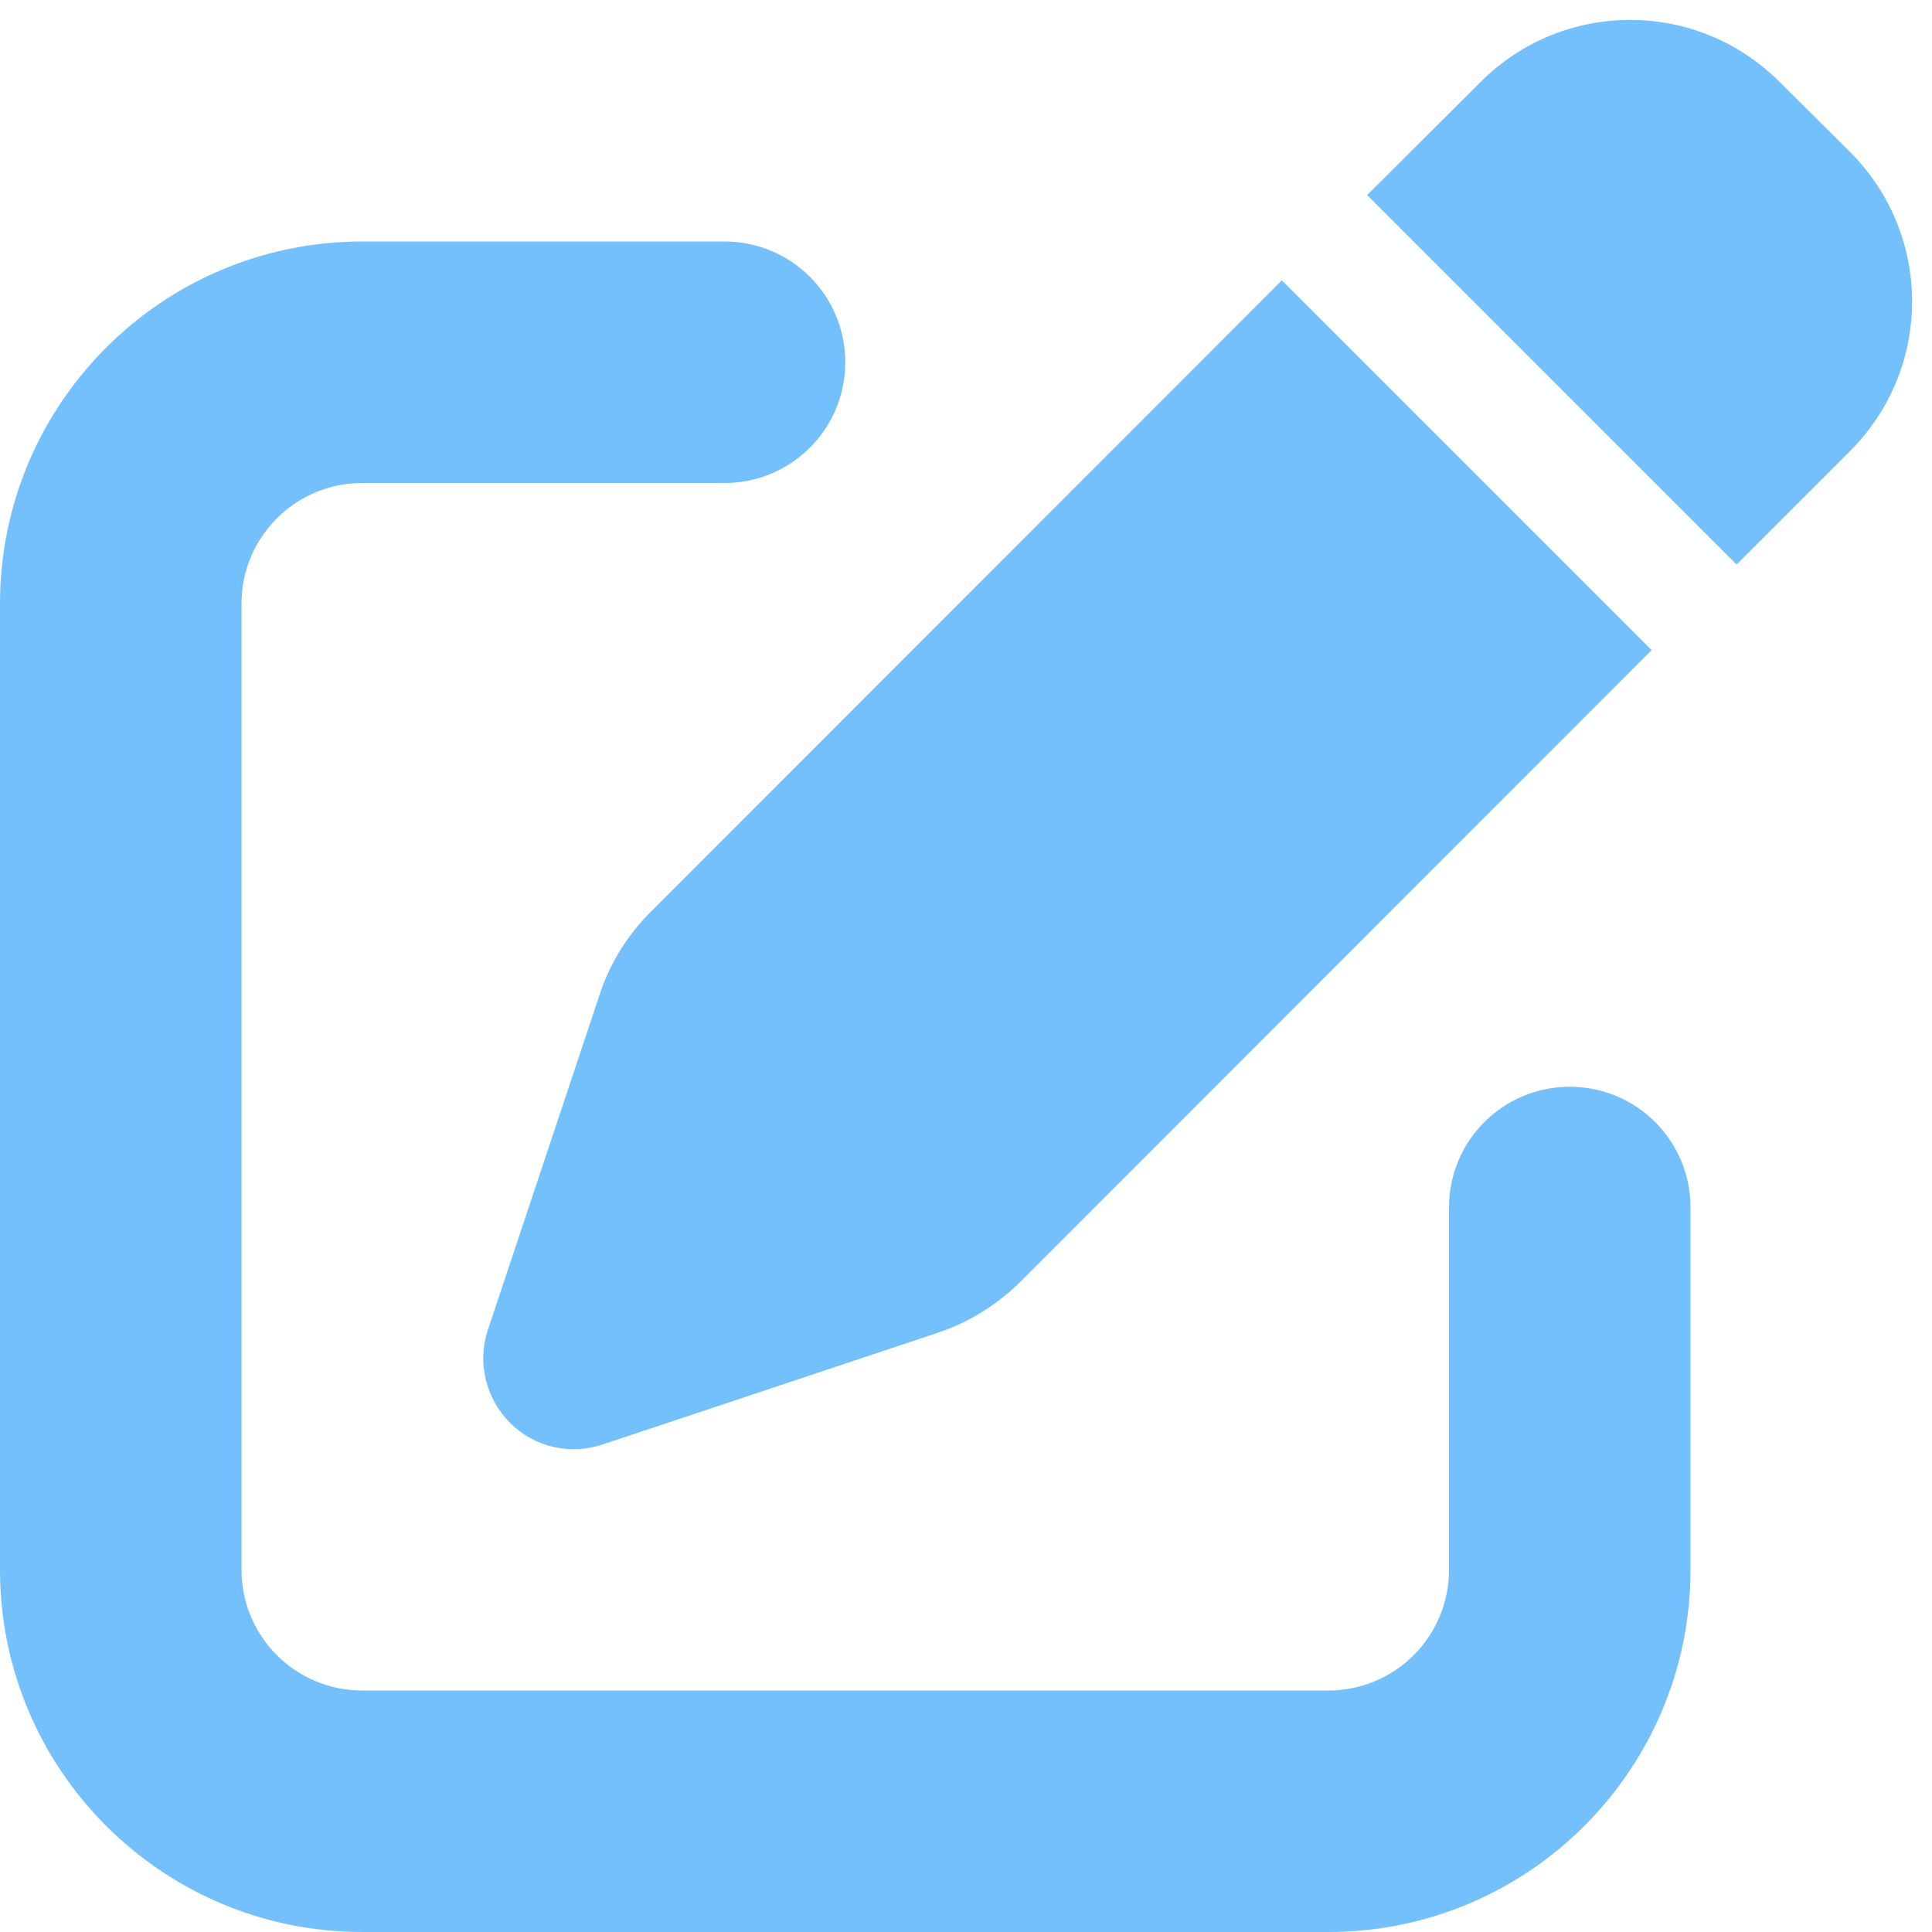
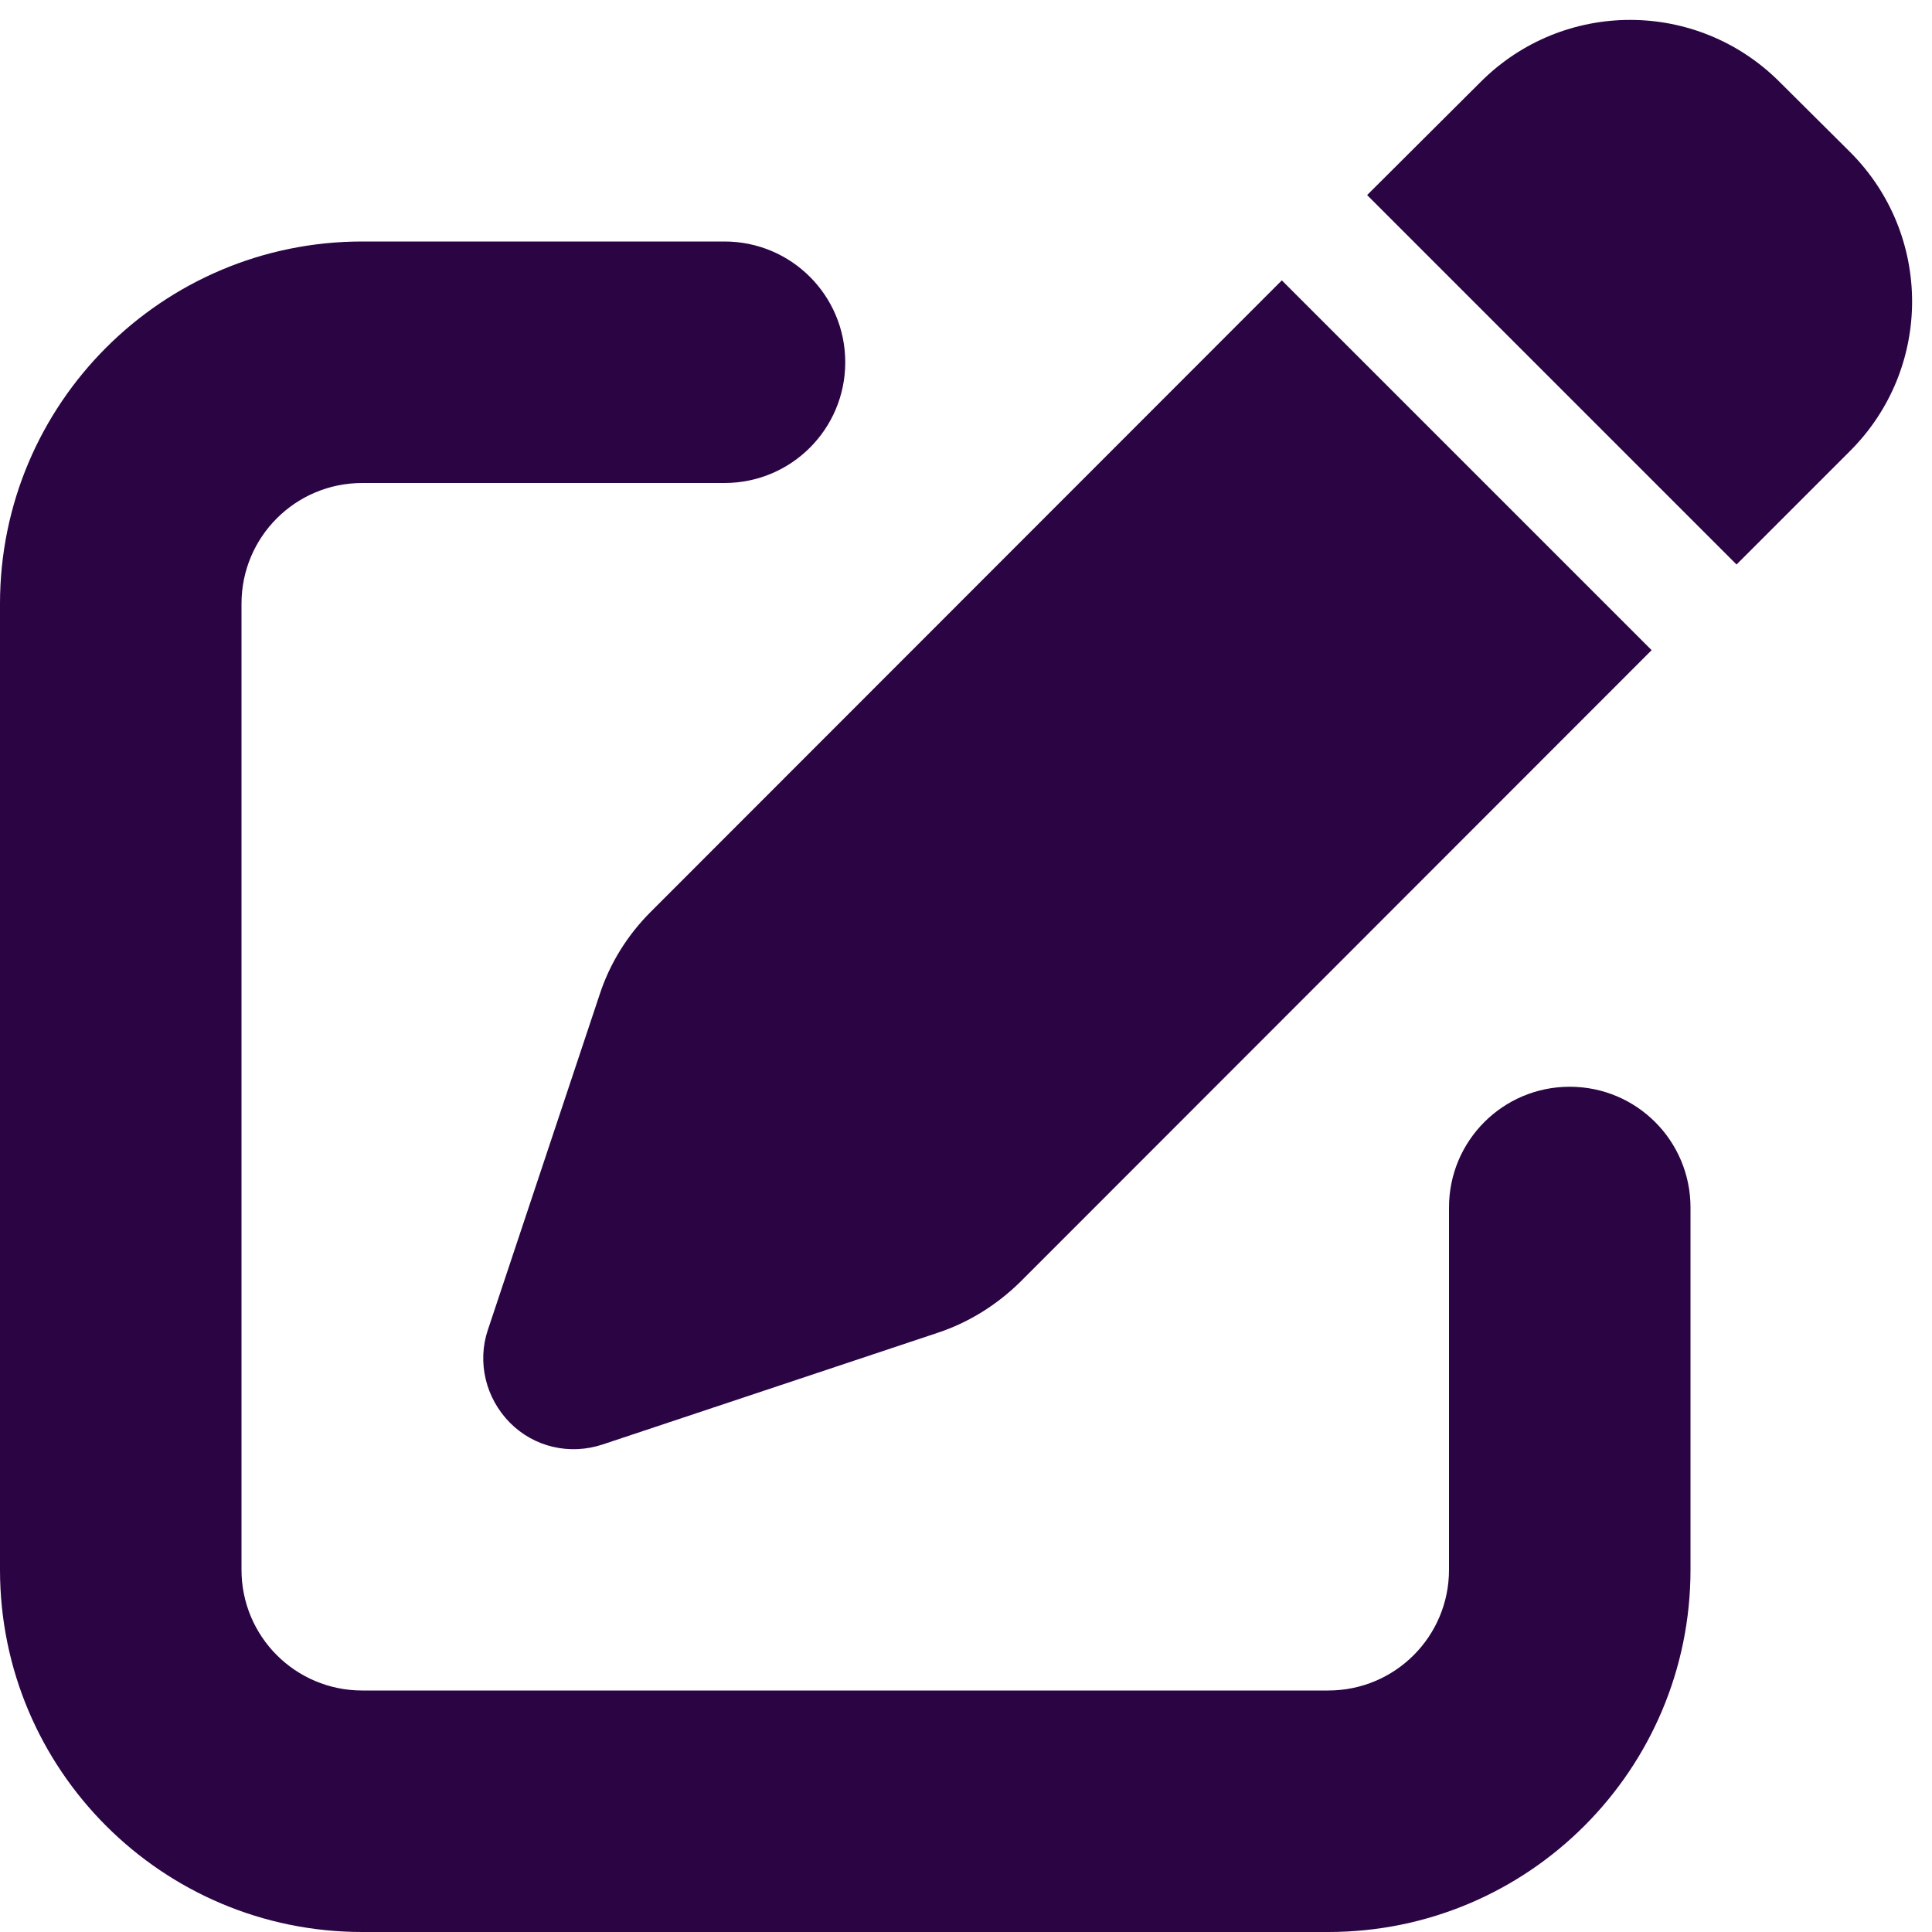
<svg xmlns="http://www.w3.org/2000/svg" viewBox="0 0 512 512">
-   <path fill="#74C0FC" d="M471.6 21.7c-21.9-21.9-57.3-21.9-79.2 0L362.3 51.7l97.9 97.9 30.1-30.1c21.9-21.9 21.9-57.3 0-79.2L471.6 21.7zm-299.2 220c-6.1 6.1-10.8 13.6-13.5 21.9l-29.6 88.8c-2.9 8.6-.6 18.1 5.8 24.6s15.9 8.7 24.6 5.8l88.8-29.6c8.2-2.7 15.7-7.4 21.9-13.5L437.7 172.3 339.7 74.3 172.4 241.7zM96 64C43 64 0 107 0 160L0 416c0 53 43 96 96 96l256 0c53 0 96-43 96-96l0-96c0-17.7-14.3-32-32-32s-32 14.3-32 32l0 96c0 17.7-14.3 32-32 32L96 448c-17.7 0-32-14.3-32-32l0-256c0-17.7 14.3-32 32-32l96 0c17.7 0 32-14.3 32-32s-14.3-32-32-32L96 64z" />
+   <path fill="#2b0444" d="M471.6 21.7c-21.9-21.9-57.3-21.9-79.2 0L362.3 51.7l97.9 97.9 30.1-30.1c21.9-21.9 21.9-57.3 0-79.2L471.6 21.7zm-299.2 220c-6.1 6.1-10.8 13.6-13.5 21.9l-29.6 88.8c-2.9 8.6-.6 18.1 5.8 24.6s15.9 8.7 24.6 5.8l88.8-29.6c8.2-2.7 15.7-7.4 21.9-13.5L437.7 172.3 339.7 74.3 172.4 241.7zM96 64C43 64 0 107 0 160L0 416c0 53 43 96 96 96l256 0c53 0 96-43 96-96l0-96c0-17.7-14.3-32-32-32s-32 14.3-32 32l0 96c0 17.7-14.3 32-32 32L96 448c-17.7 0-32-14.3-32-32l0-256c0-17.7 14.3-32 32-32l96 0c17.7 0 32-14.3 32-32s-14.3-32-32-32L96 64z" />
</svg>
